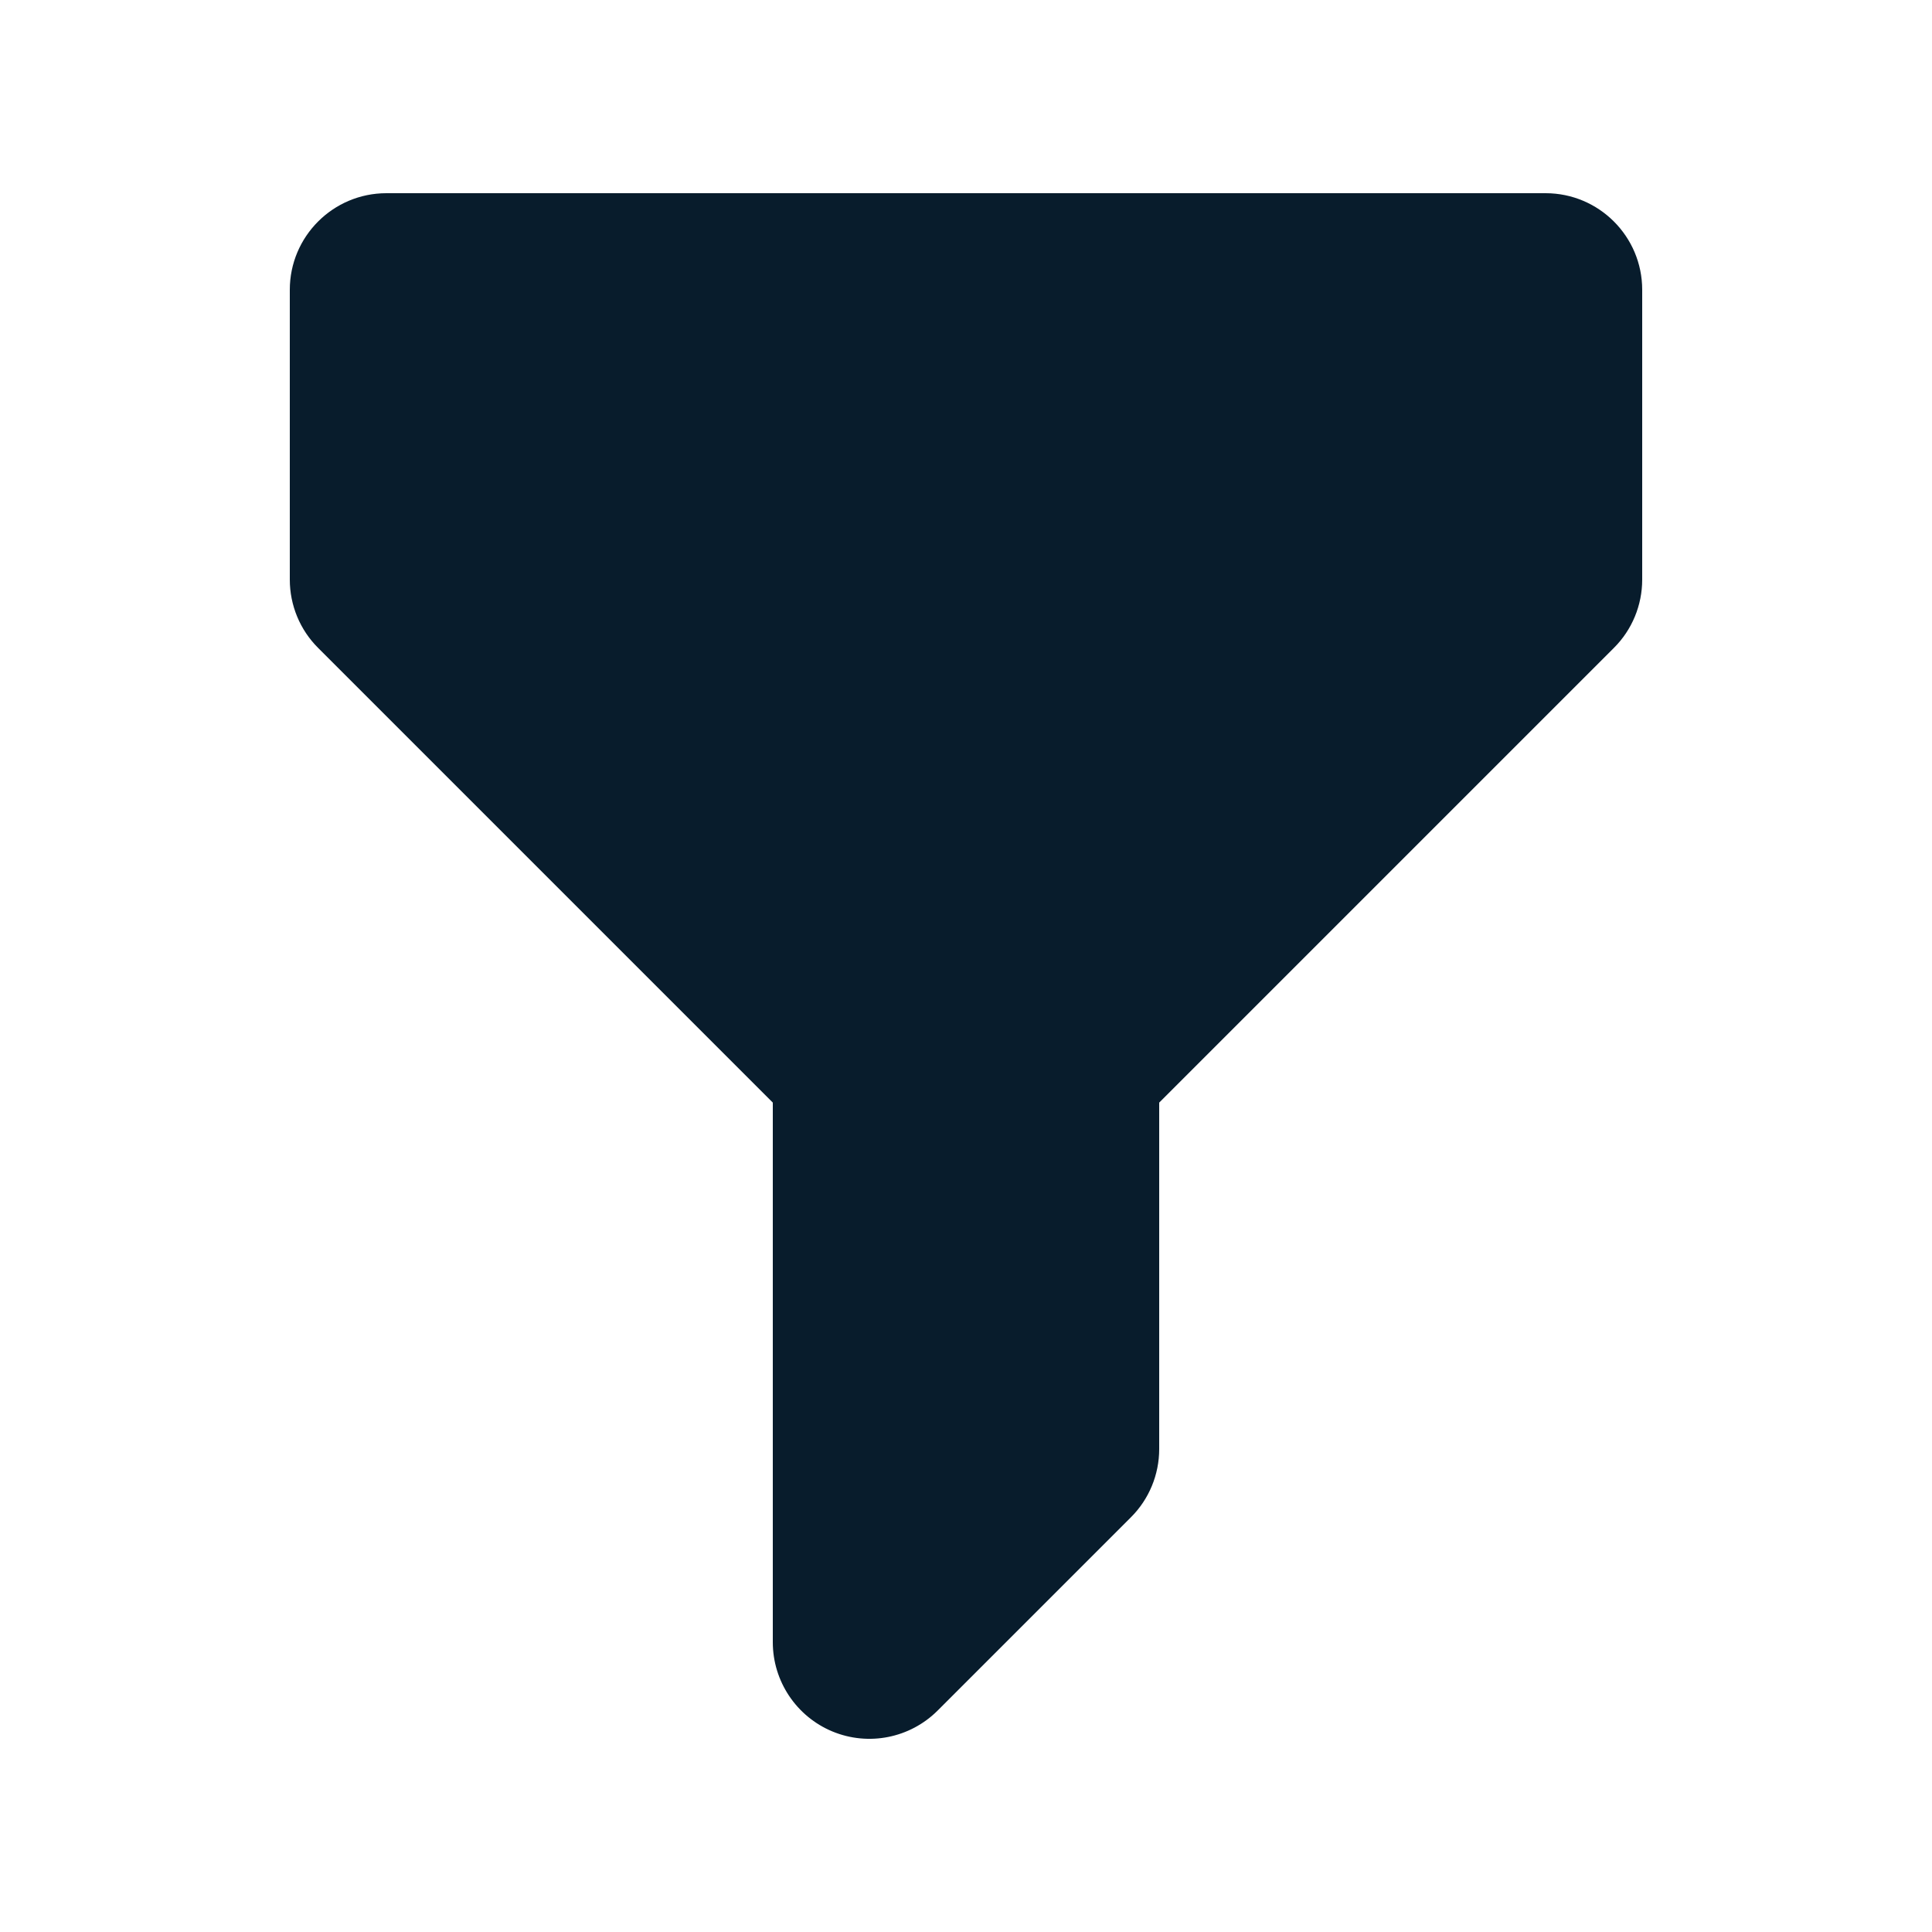
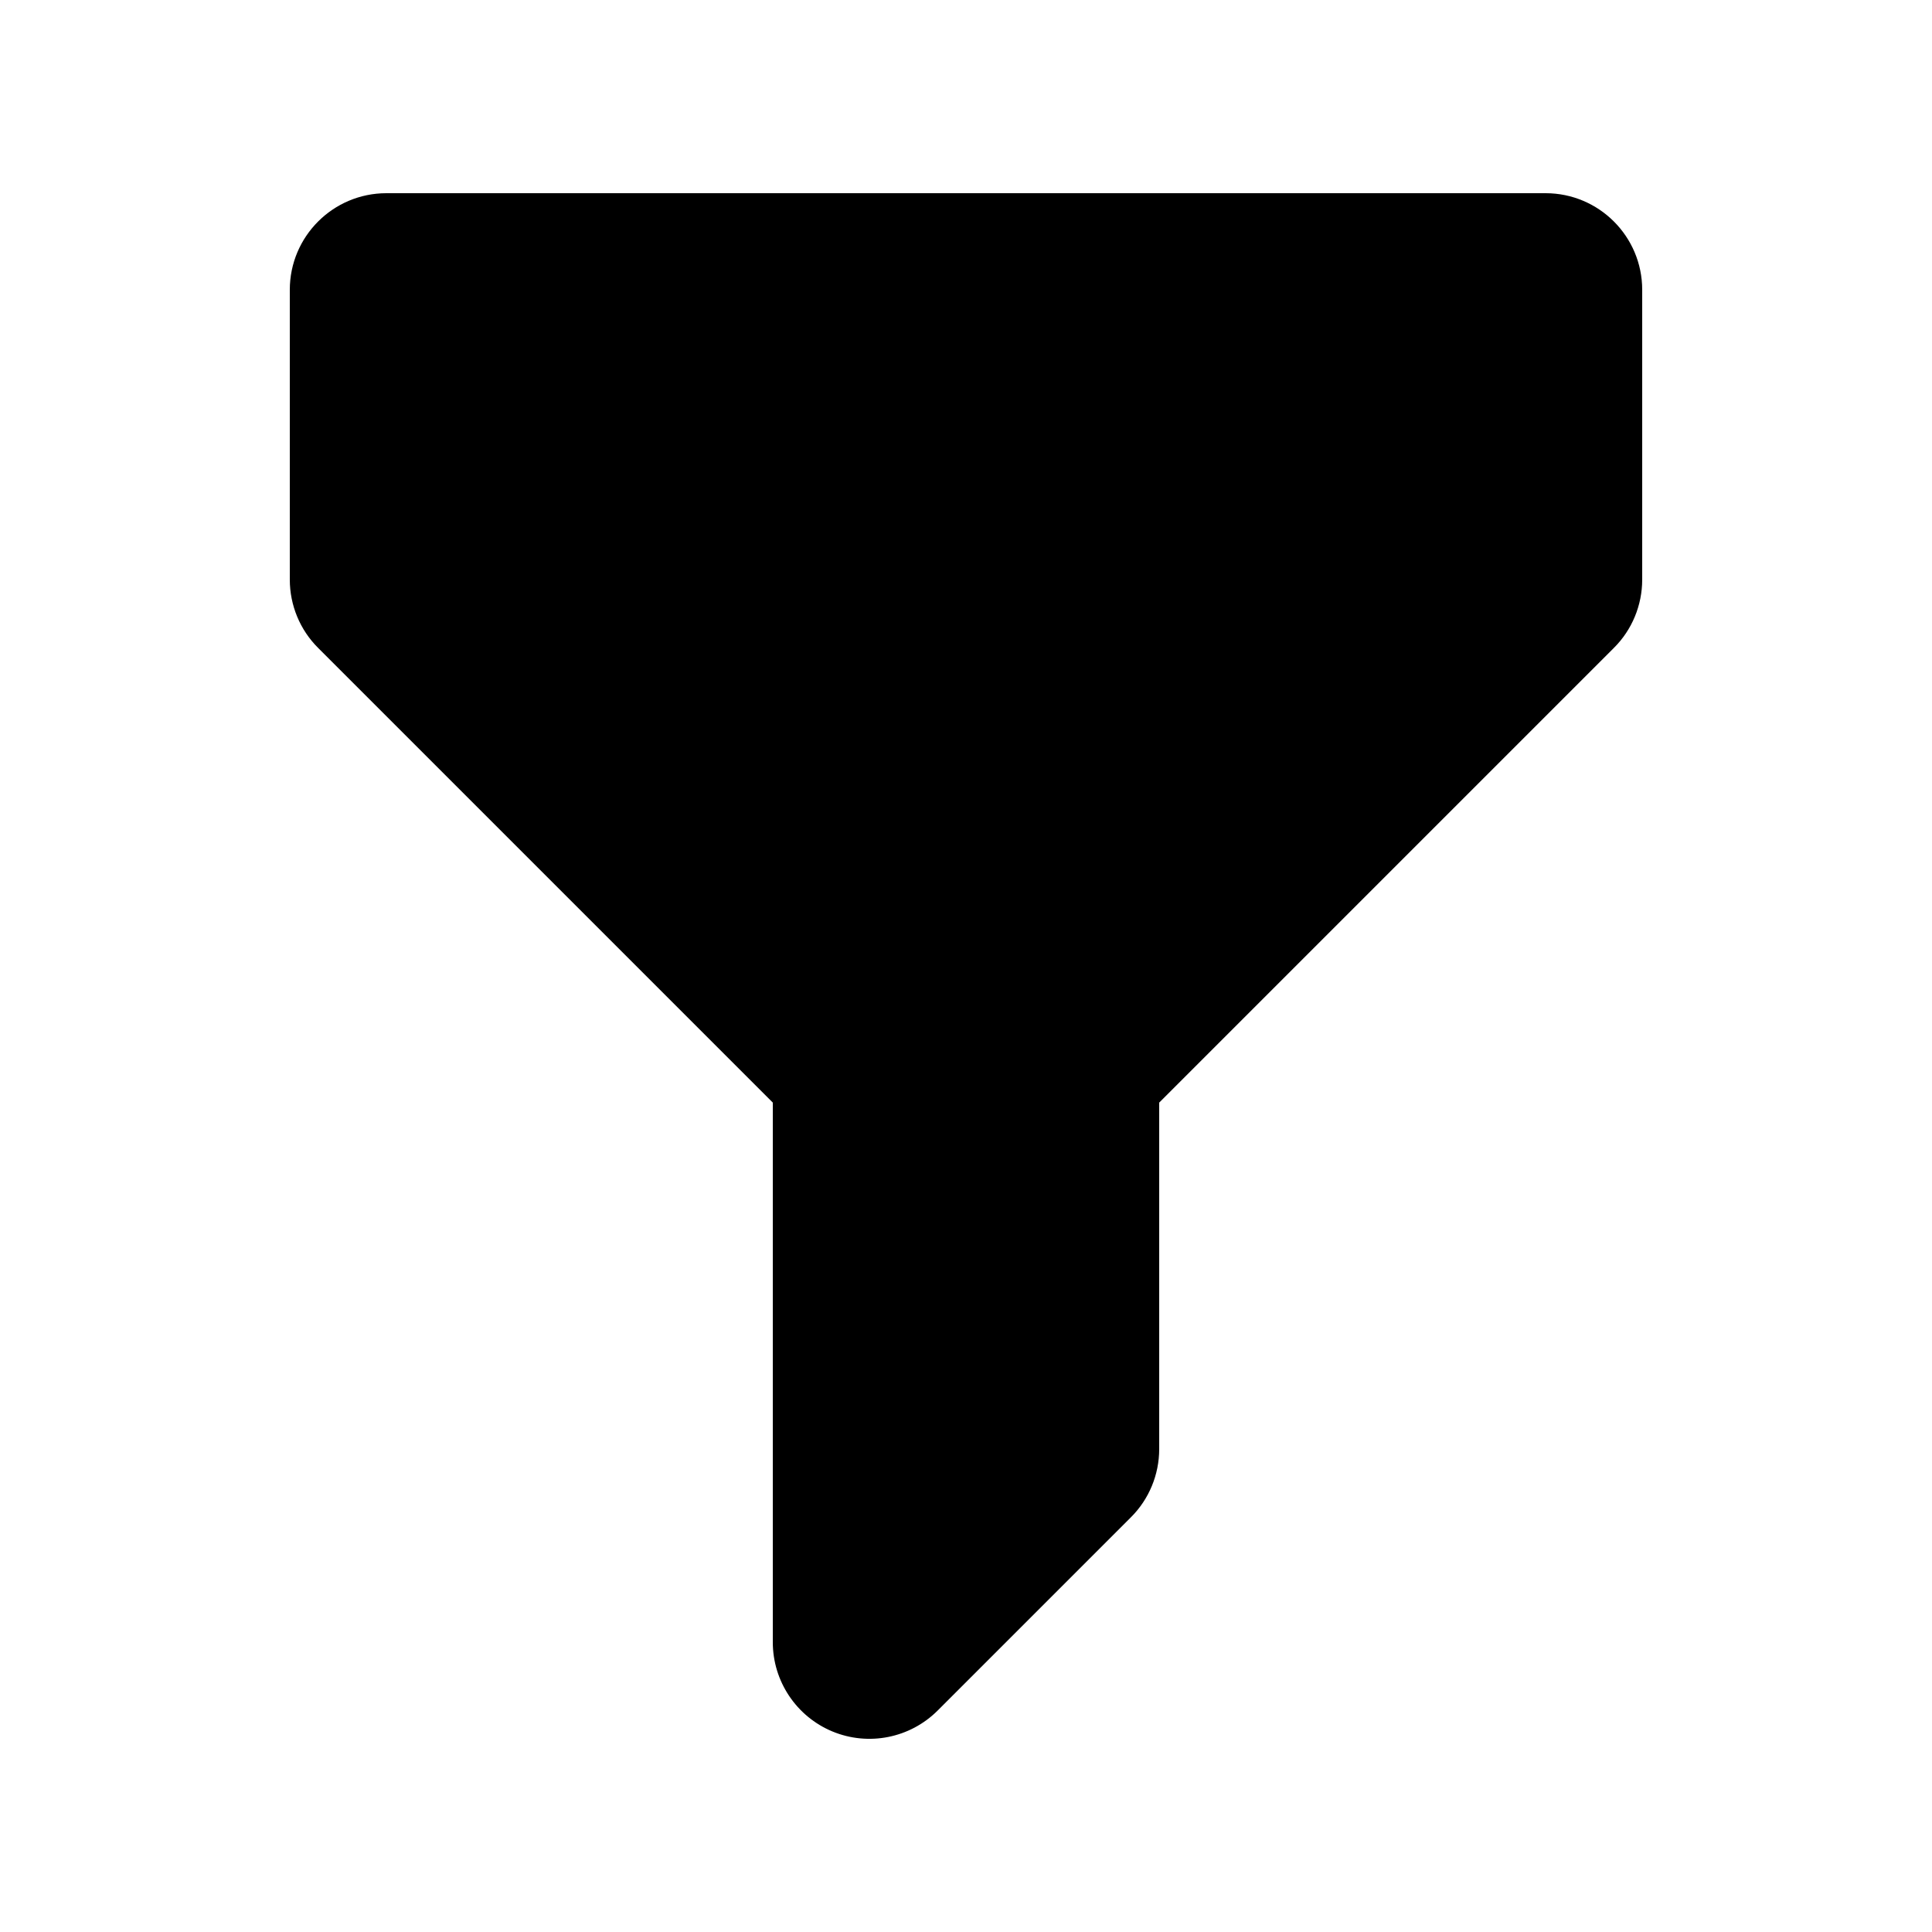
<svg xmlns="http://www.w3.org/2000/svg" width="20" height="20" viewBox="0 0 20 20" fill="none">
-   <path fill-rule="evenodd" clip-rule="evenodd" d="M3 3C3 2.448 3.448 2 4 2H16C16.552 2 17 2.448 17 3V6C17 6.265 16.895 6.52 16.707 6.707L12 11.414V15C12 15.265 11.895 15.52 11.707 15.707L9.707 17.707C9.421 17.993 8.991 18.079 8.617 17.924C8.244 17.769 8 17.404 8 17V11.414L3.293 6.707C3.105 6.52 3 6.265 3 6V3Z" fill="#081C2C" />
+   <path fill-rule="evenodd" clip-rule="evenodd" d="M3 3C3 2.448 3.448 2 4 2H16C16.552 2 17 2.448 17 3V6C17 6.265 16.895 6.52 16.707 6.707L12 11.414V15C12 15.265 11.895 15.52 11.707 15.707L9.707 17.707C9.421 17.993 8.991 18.079 8.617 17.924C8.244 17.769 8 17.404 8 17V11.414L3.293 6.707C3.105 6.52 3 6.265 3 6V3Z" fill="currentColor" />
</svg>
